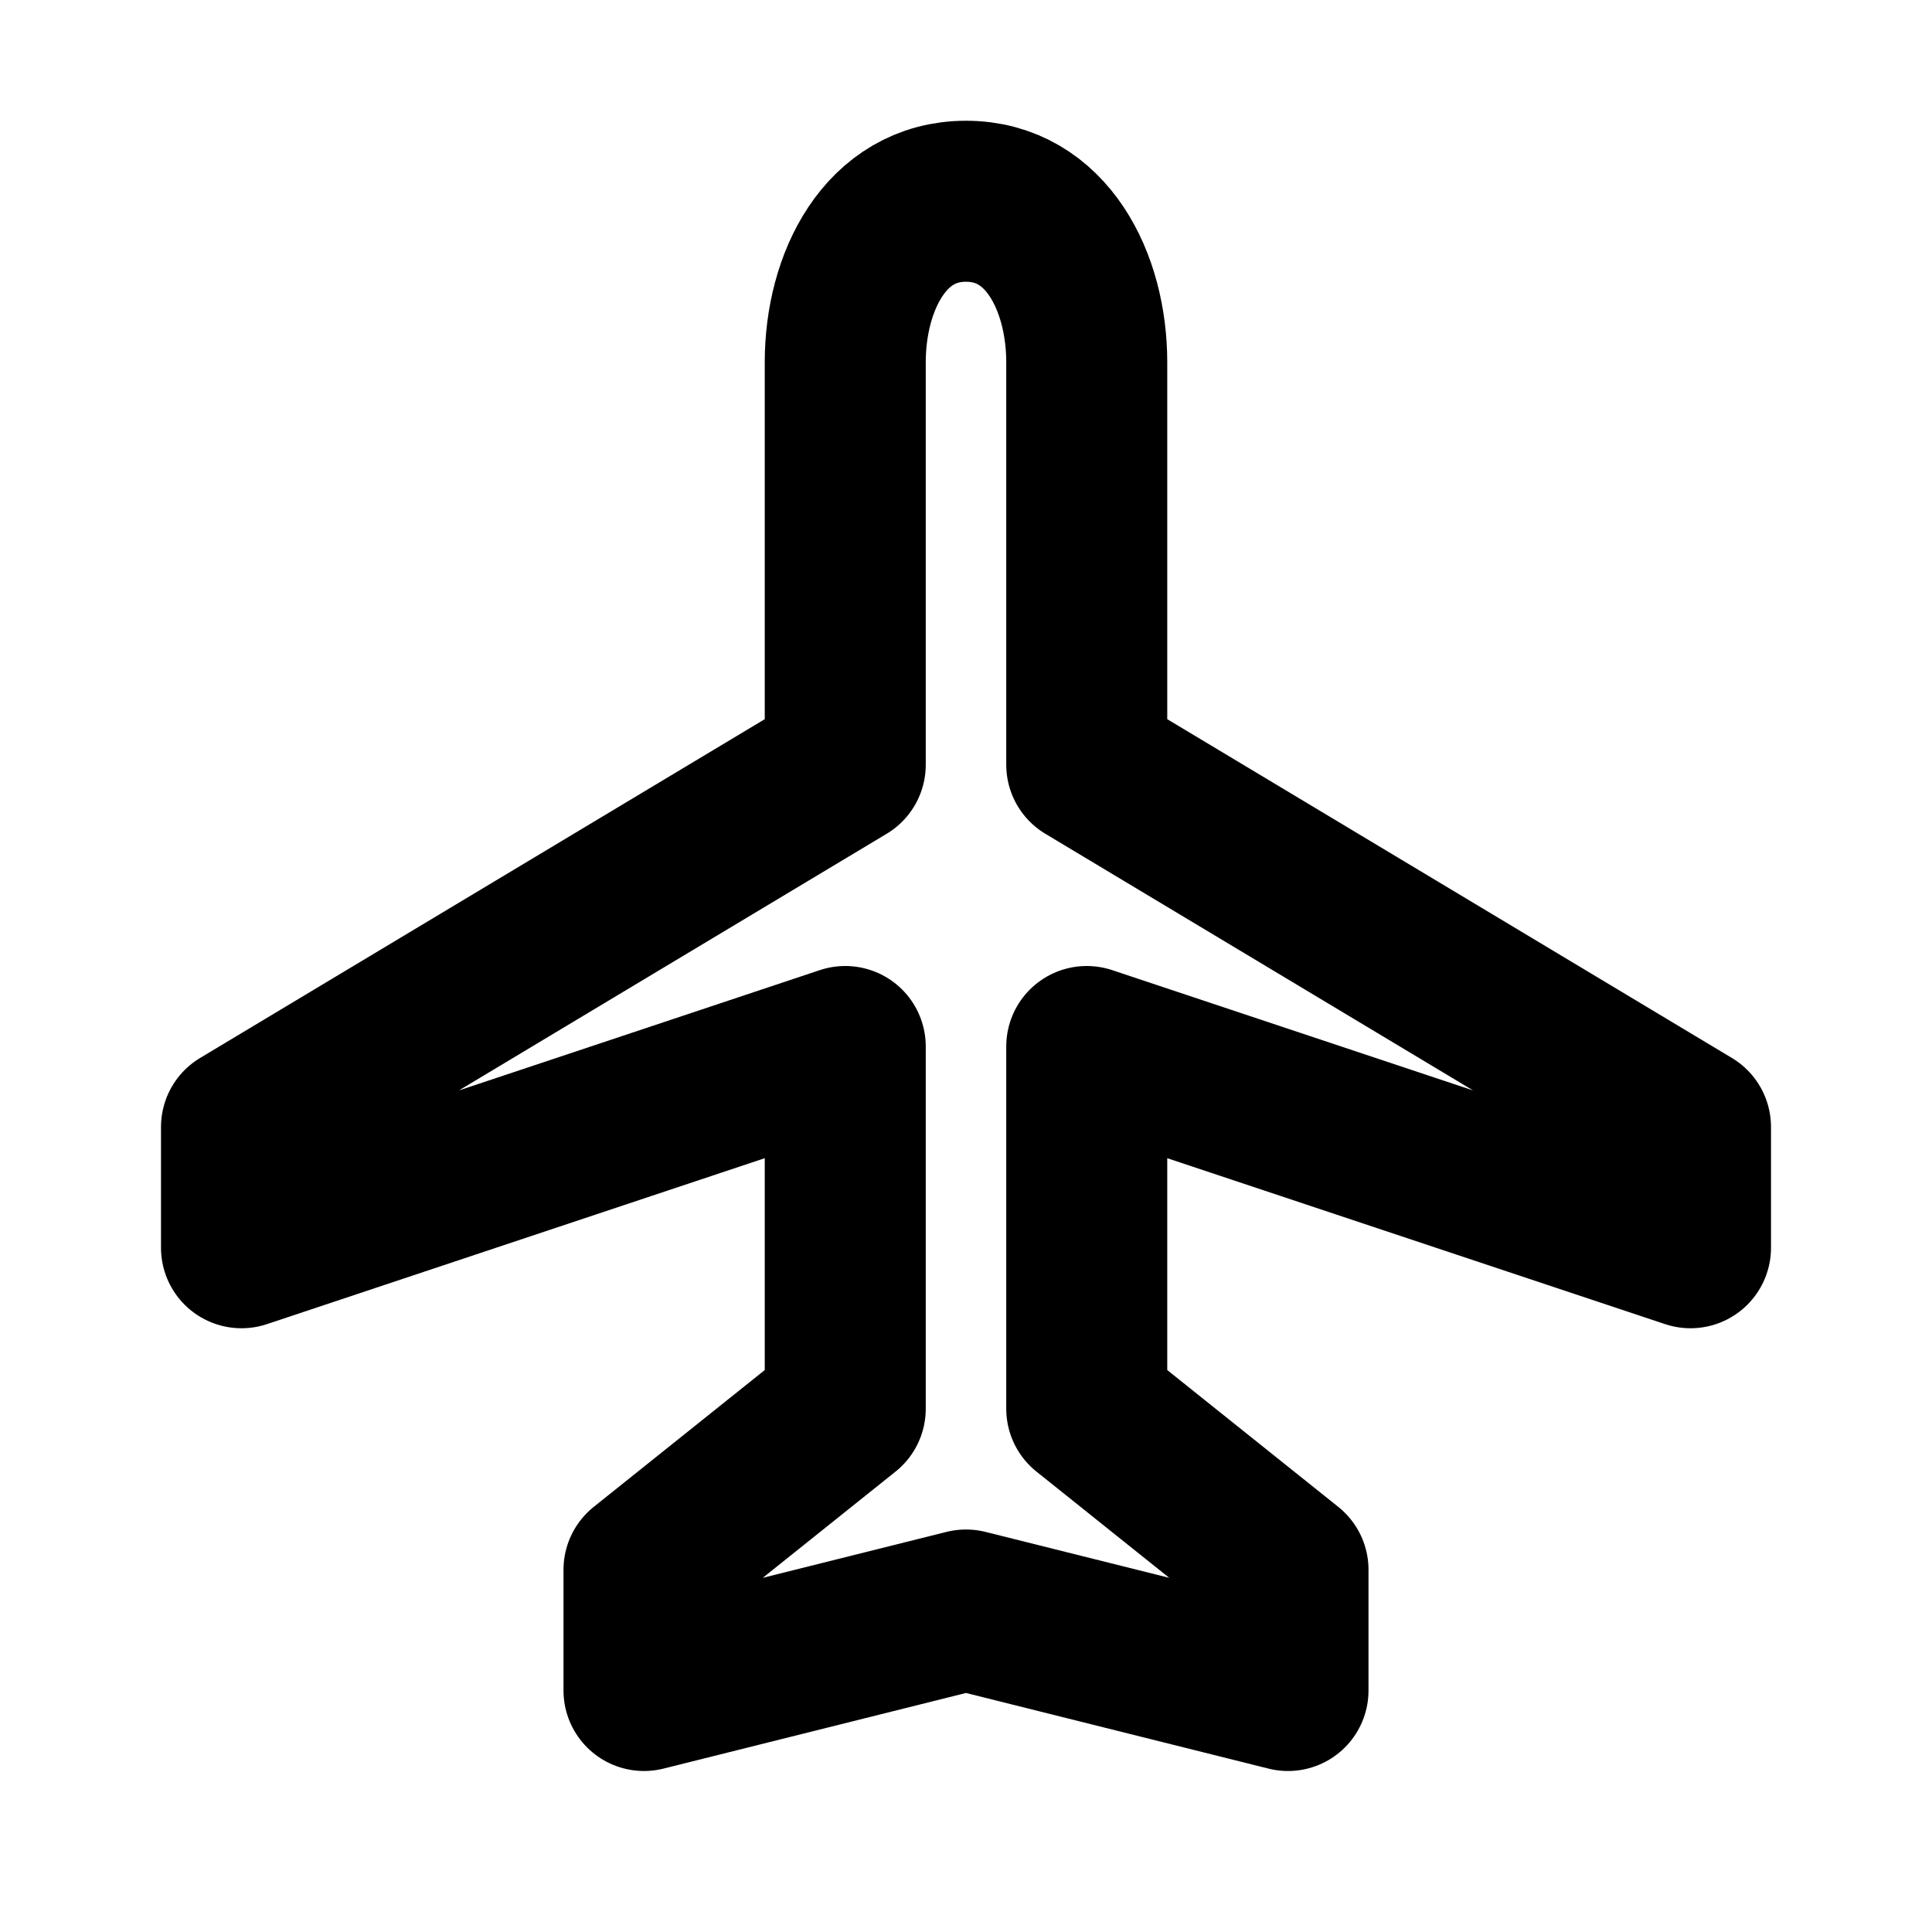
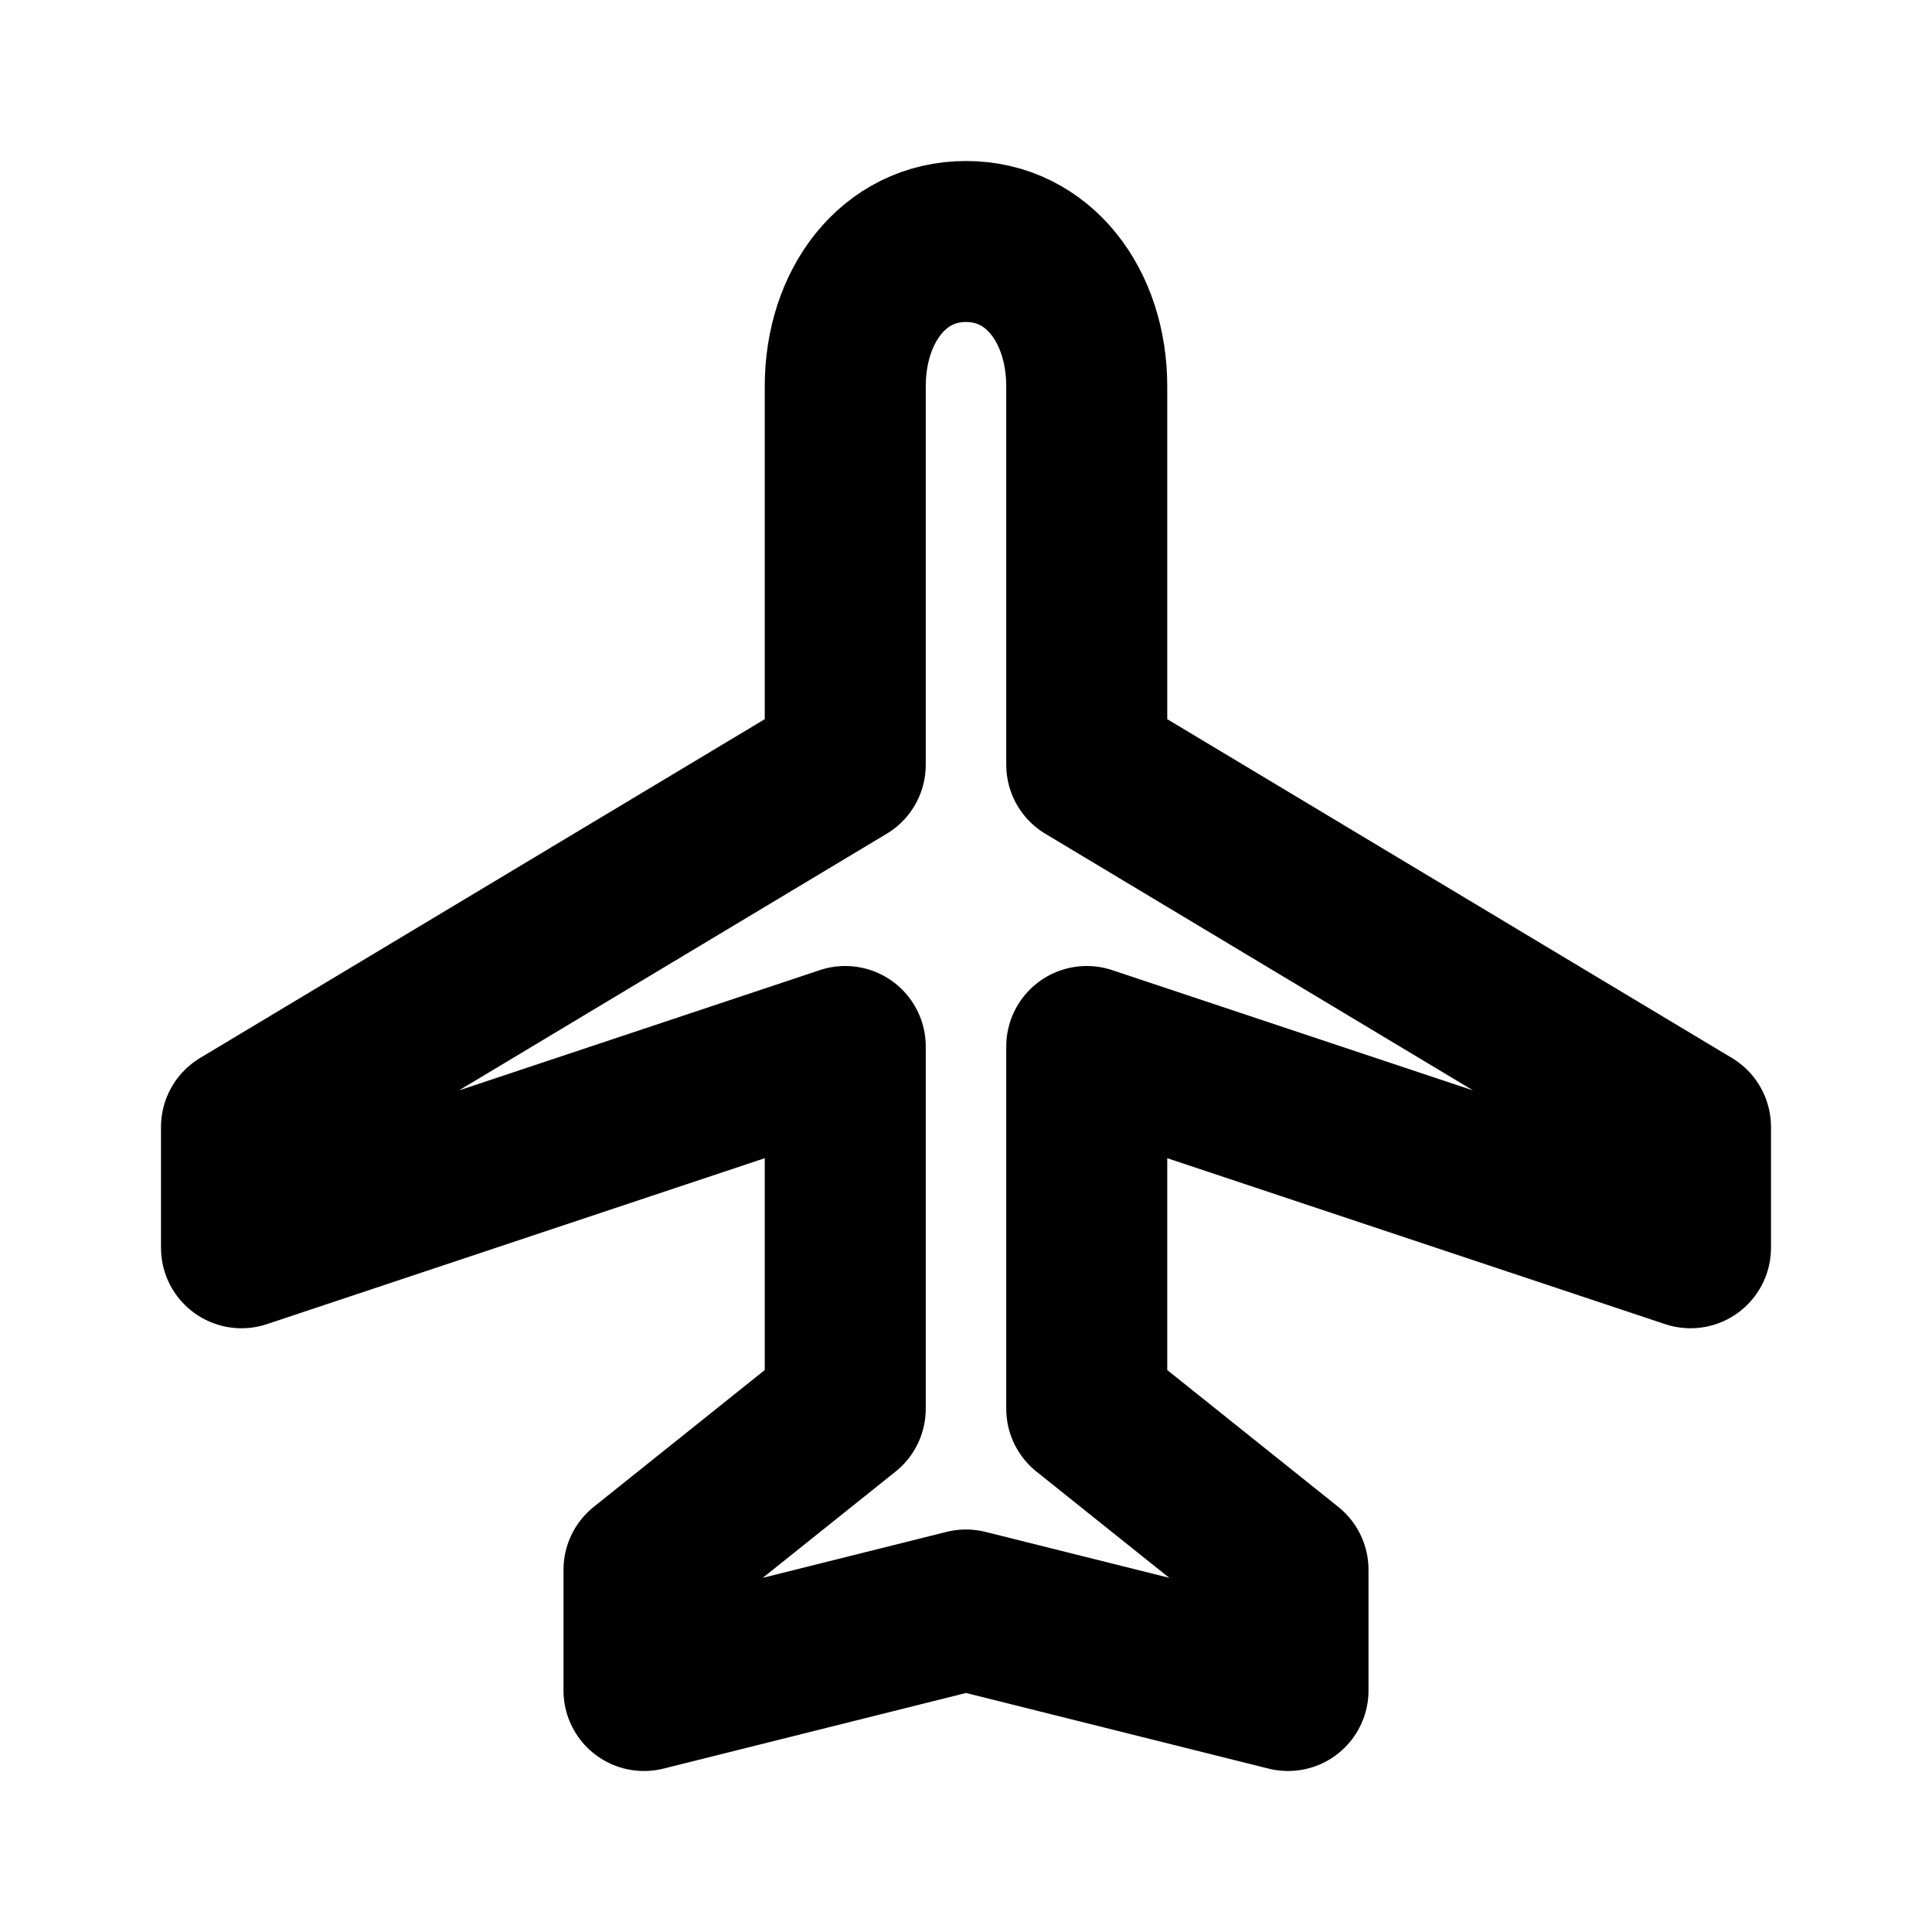
<svg xmlns="http://www.w3.org/2000/svg" viewBox="0 0 24 24" fill="none" stroke="currentColor" stroke-width="2" stroke-linecap="round" stroke-linejoin="round">
-   <path d="M12 2.5 C13 2.5 13.5 3.5 13.5 4.5 V9.5 L21 14 V15.5 L13.5 13 V17.5 L16 19.5 V21 L12 20 L8 21 V19.5 L10.5 17.5 V13 L3 15.5 V14 L10.5 9.5 V4.5 C10.5 3.5 11 2.5 12 2.5 Z" />
+   <path d="M12 3 C12.9 3 13.5 3.8 13.5 4.8 V9.5 L21 14 V15.5 L13.5 13 V17.5 L16 19.5 V21 L12 20 L8 21 V19.5 L10.5 17.5 V13 L3 15.5 V14 L10.5 9.5 V4.8 C10.5 3.8 11.1 3 12 3 Z" />
</svg>
